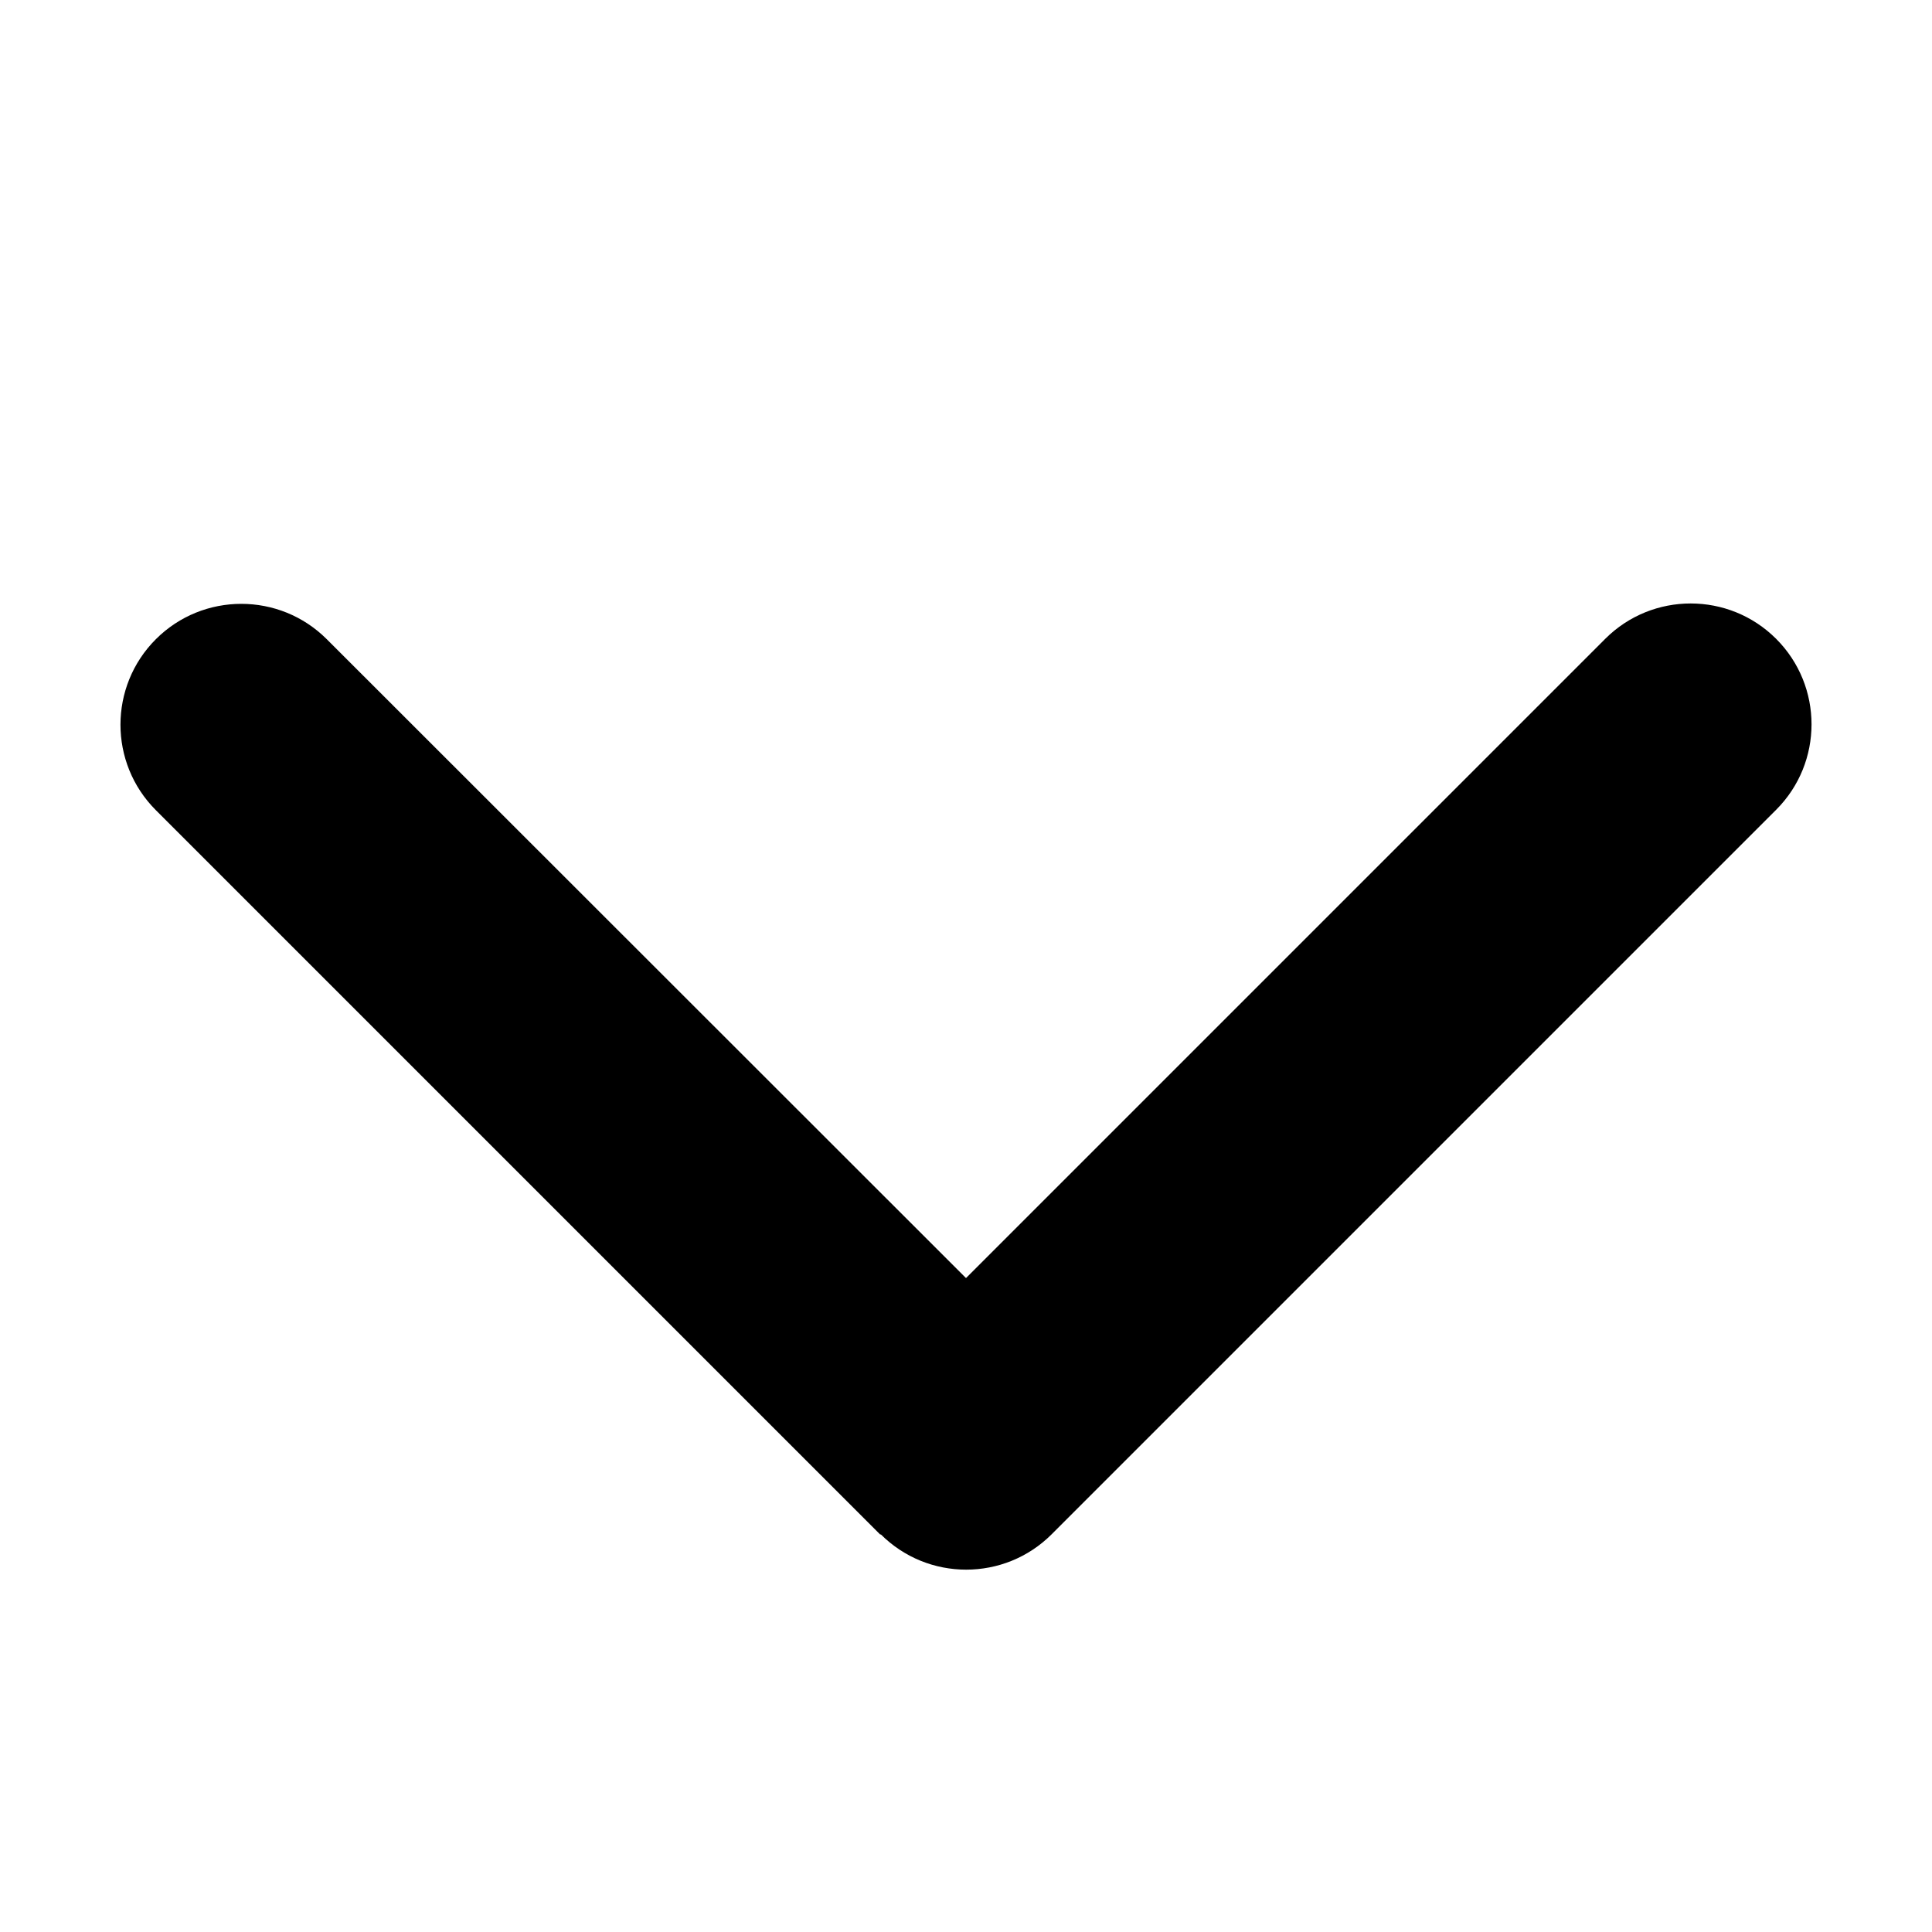
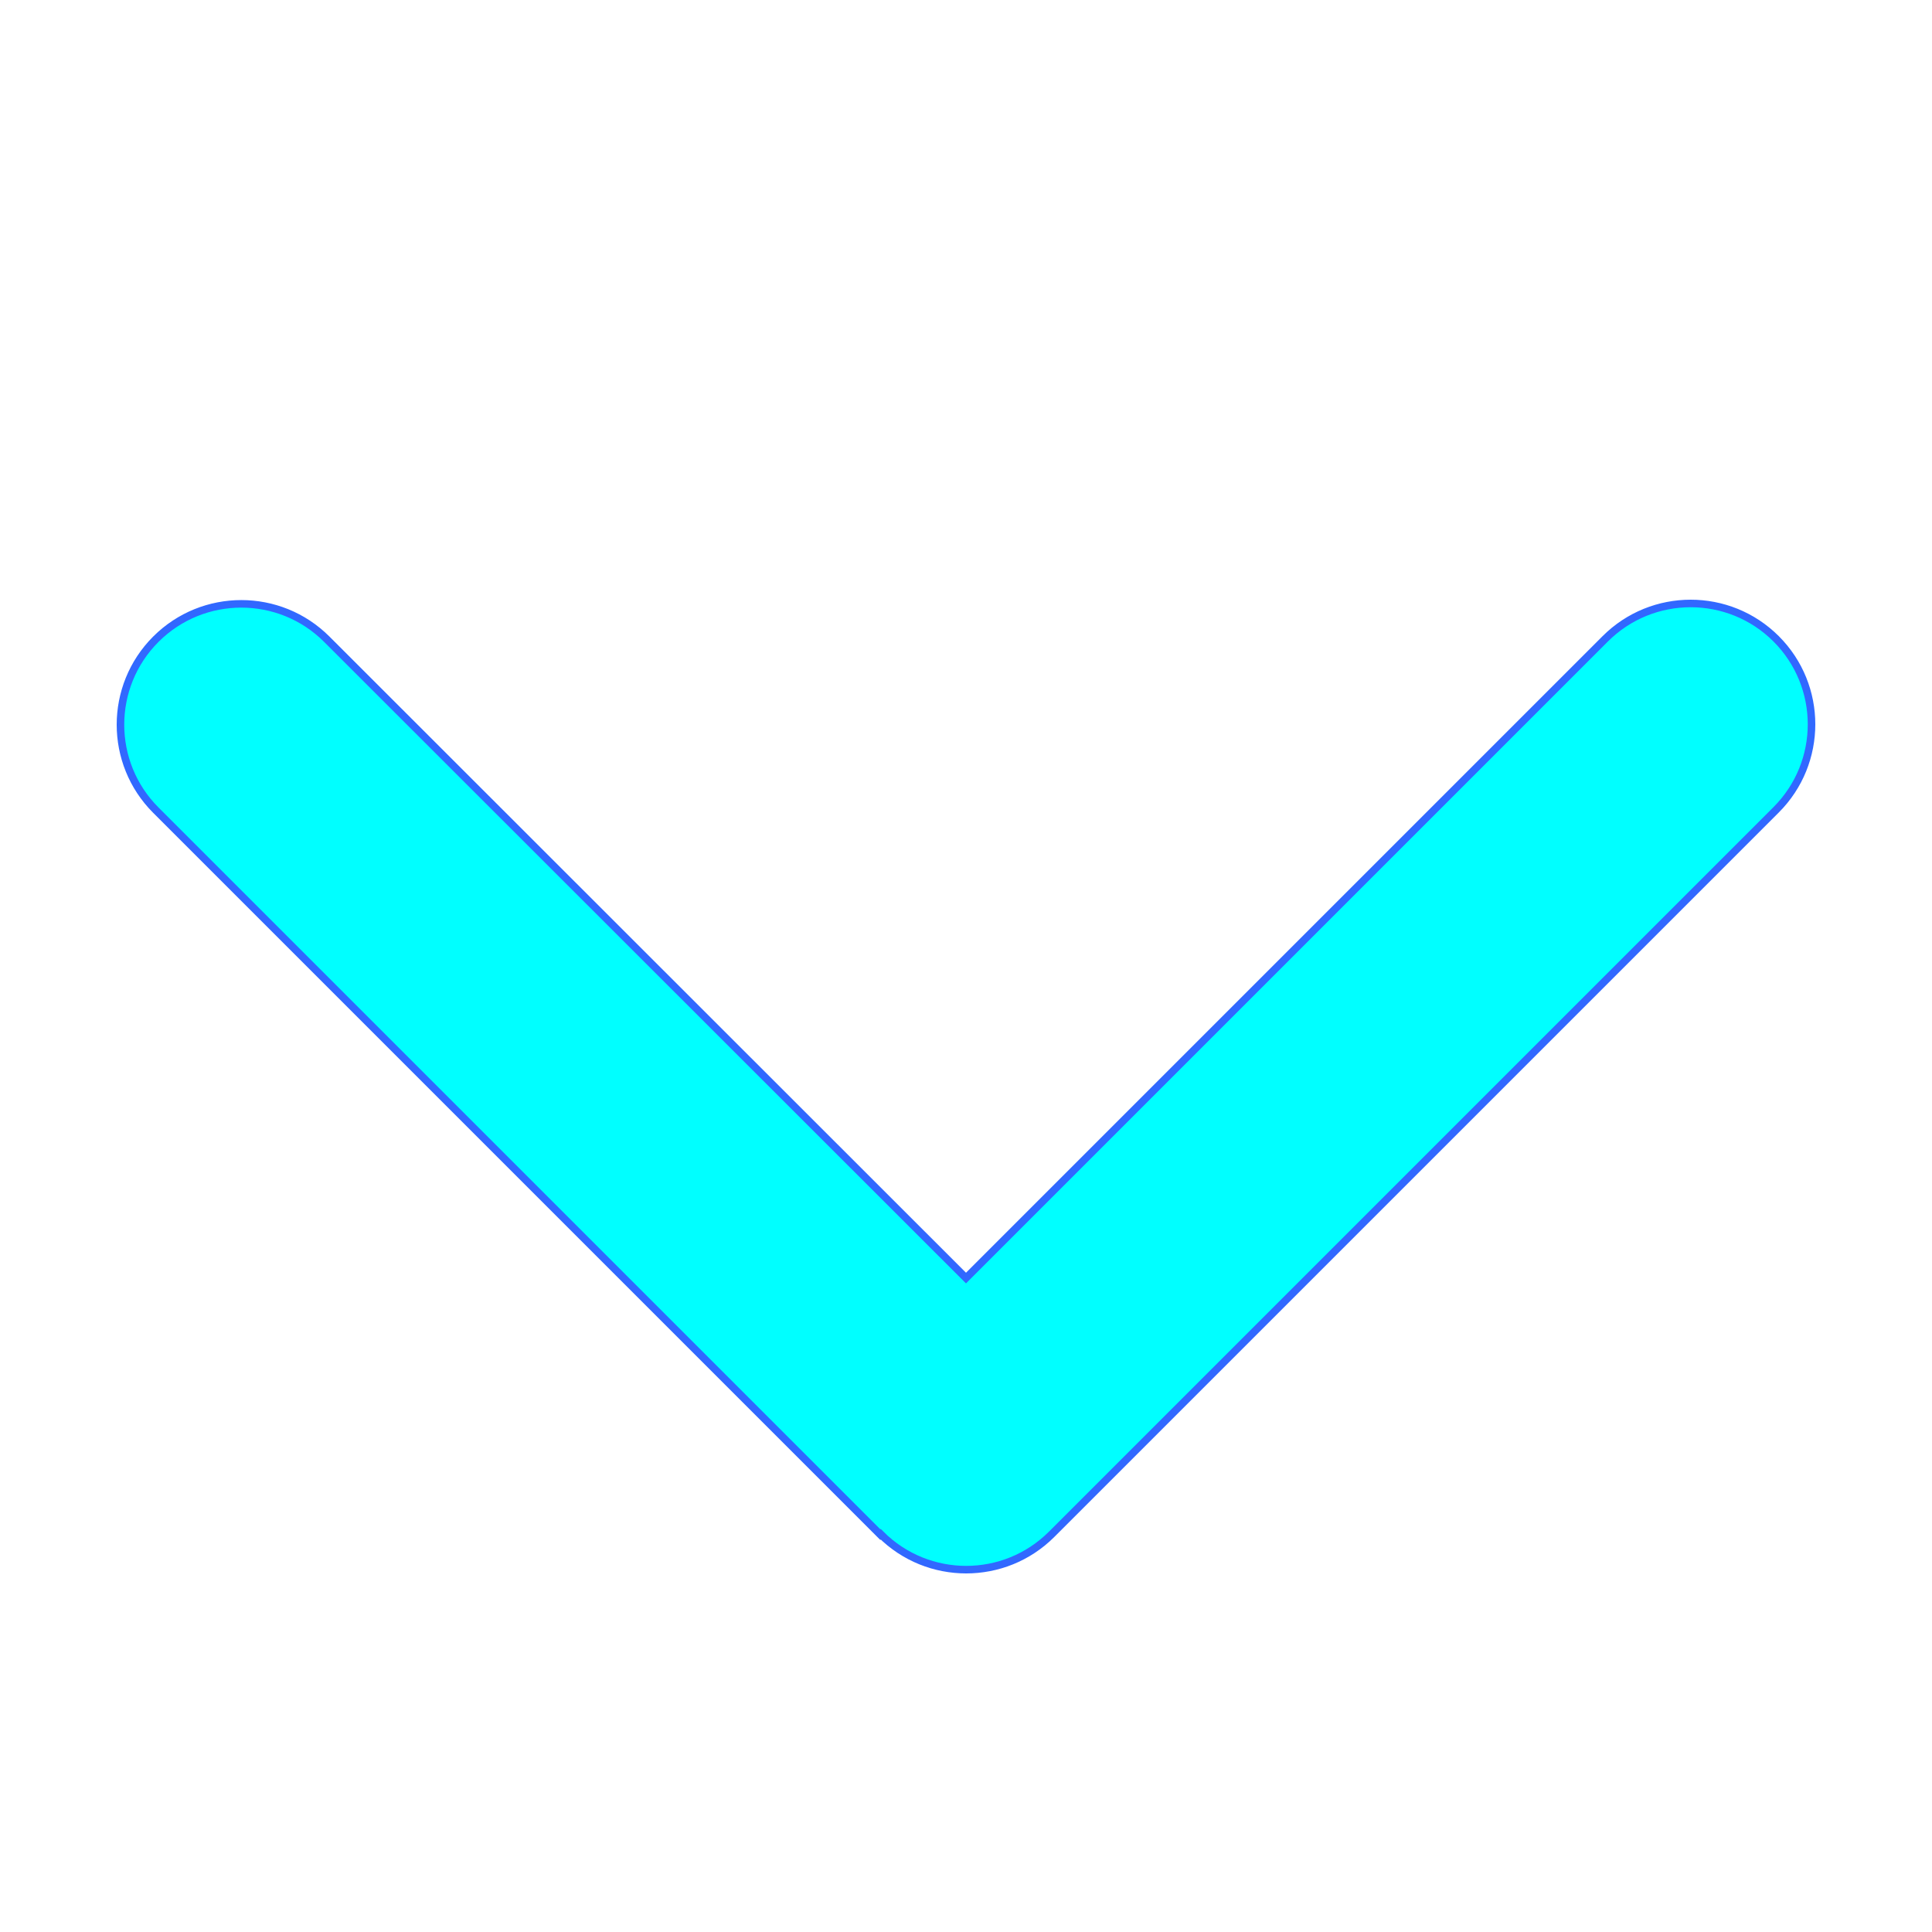
<svg xmlns="http://www.w3.org/2000/svg" viewBox="0 0 512 512">
-   <path d="M233.4 406.6c12.5 12.5 32.8 12.5 45.3 0l192-192c12.5-12.5 12.5-32.8 0-45.3s-32.8-12.5-45.3 0L256 338.7 86.6 169.4c-12.5-12.5-32.8-12.5-45.3 0s-12.5 32.8 0 45.3l192 192z" />
+   <path stroke-width="2px" stroke="#3168ff" fill="#0ff" d="M233.4 406.6c12.5 12.5 32.8 12.5 45.3 0l192-192c12.5-12.5 12.5-32.8 0-45.3s-32.8-12.5-45.3 0L256 338.7 86.6 169.4c-12.5-12.5-32.8-12.5-45.3 0s-12.5 32.8 0 45.3l192 192z" />
</svg>
